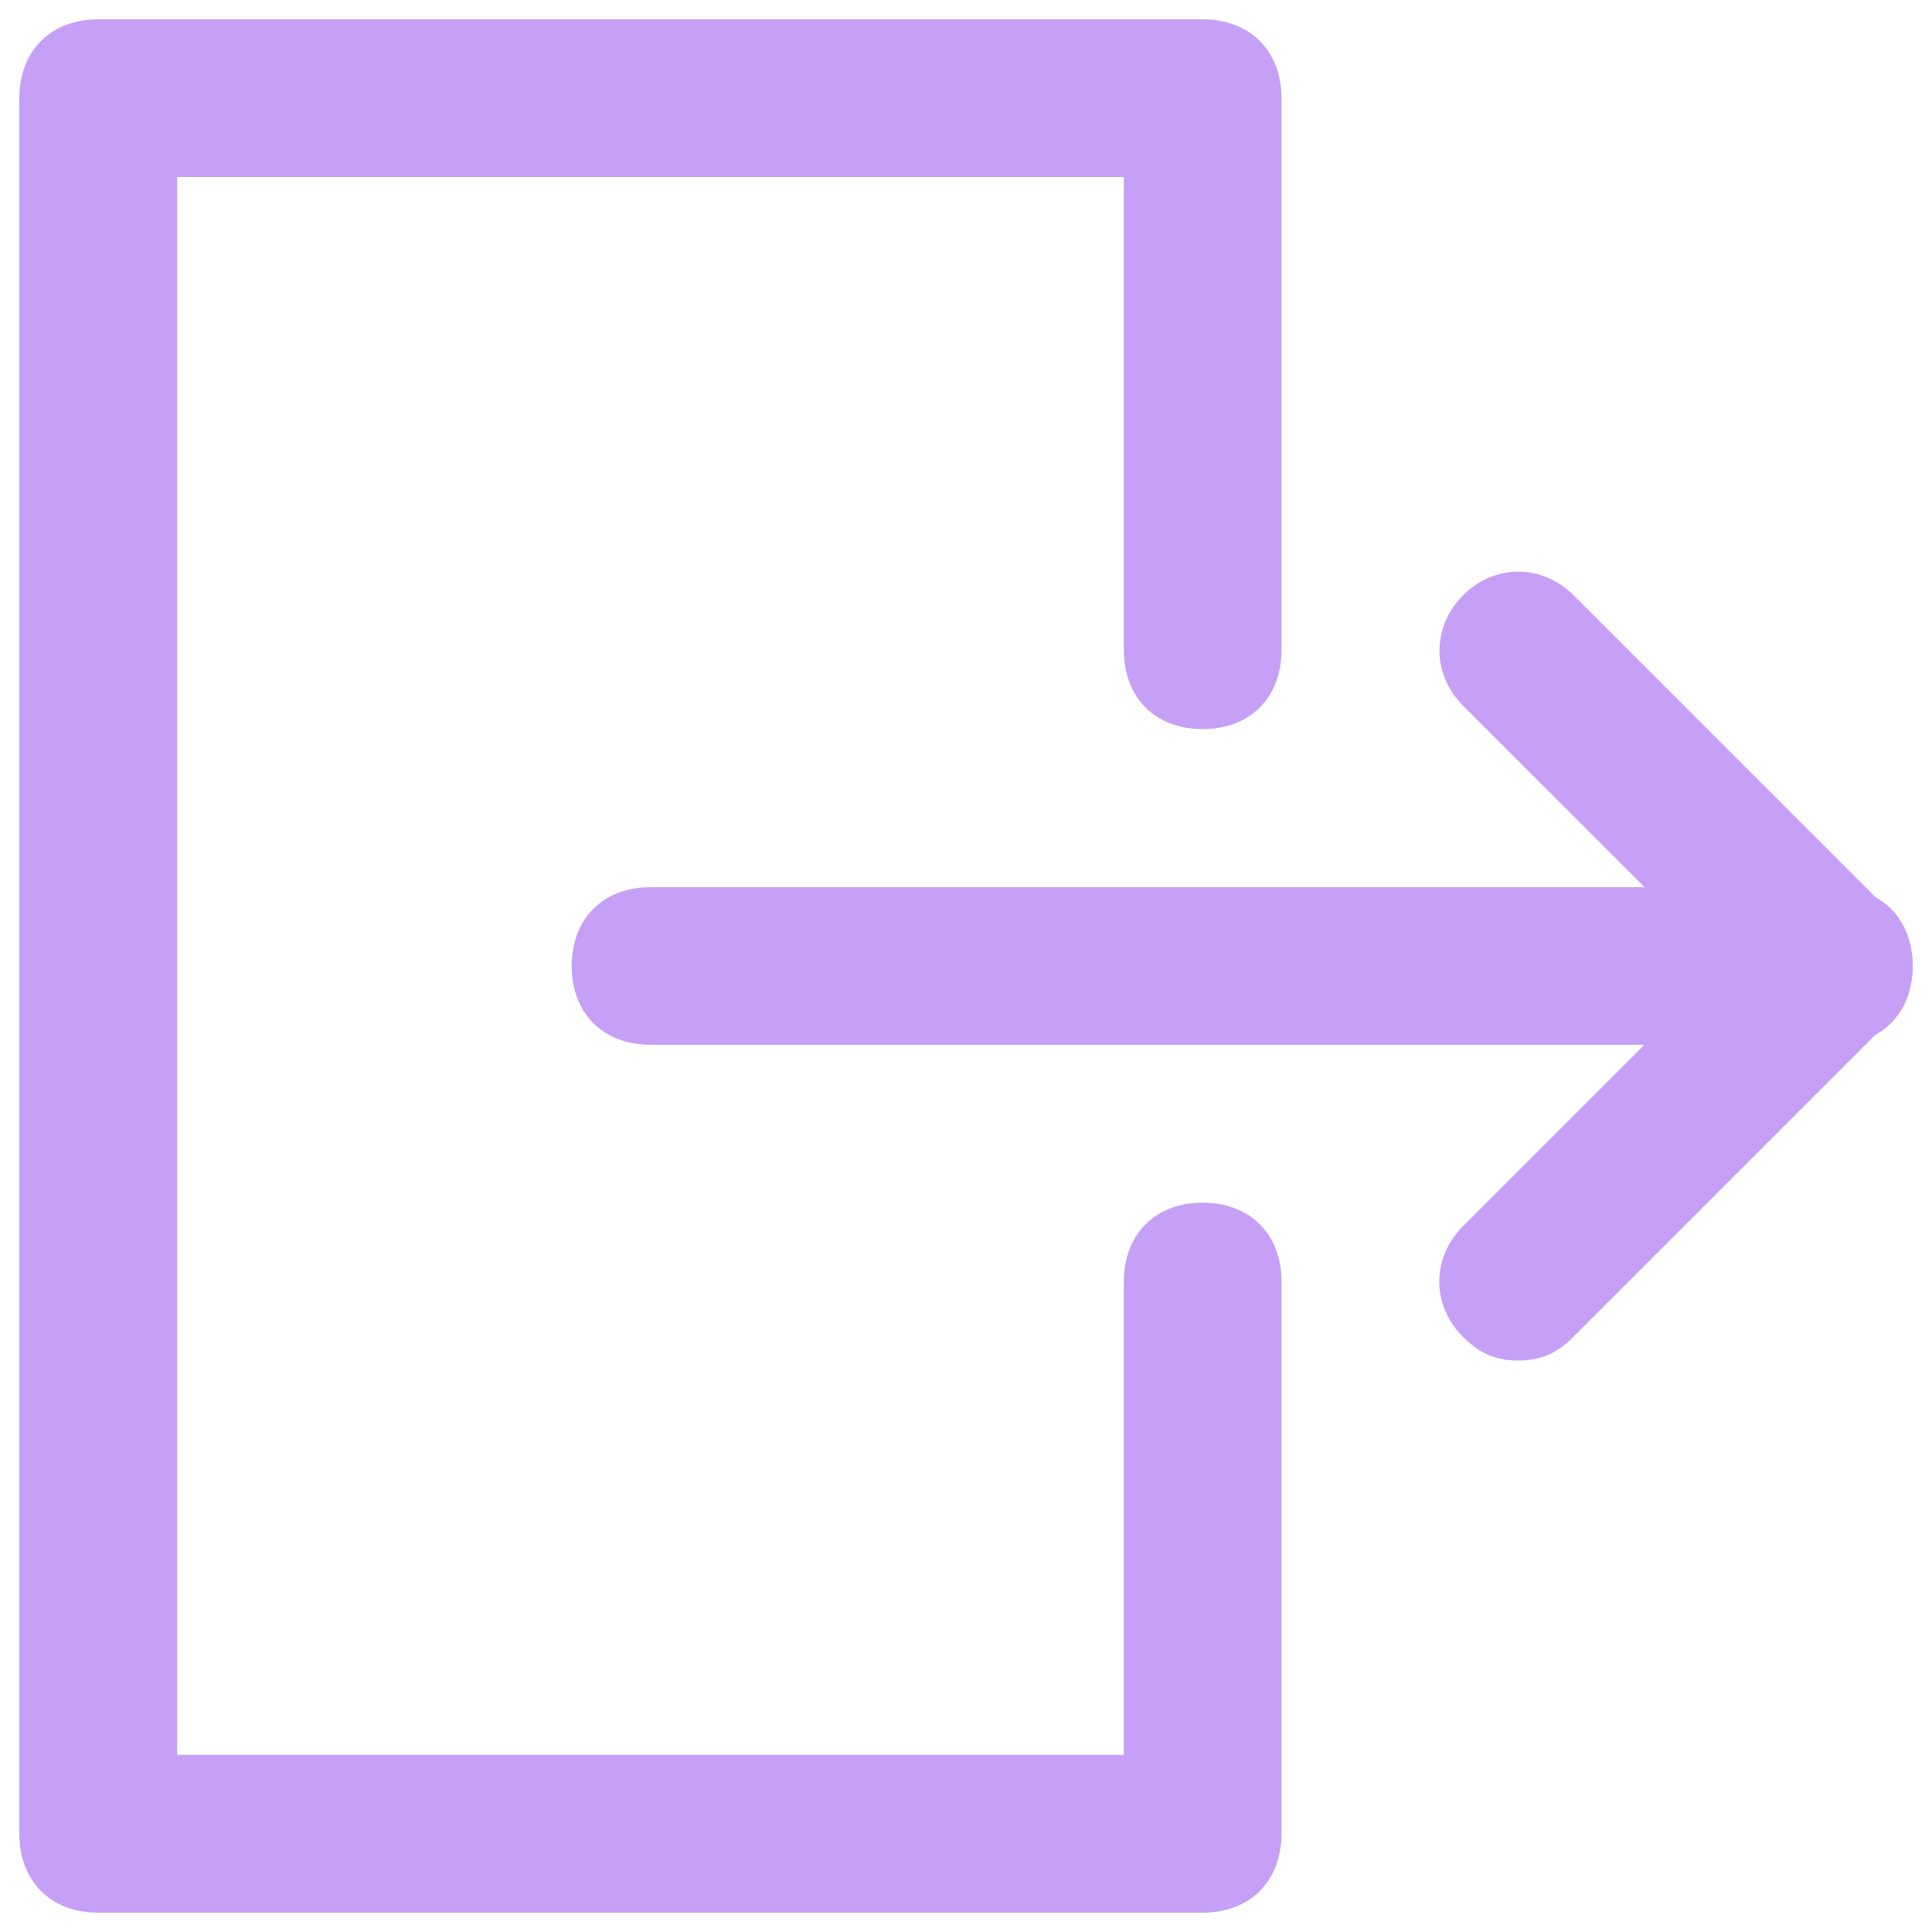
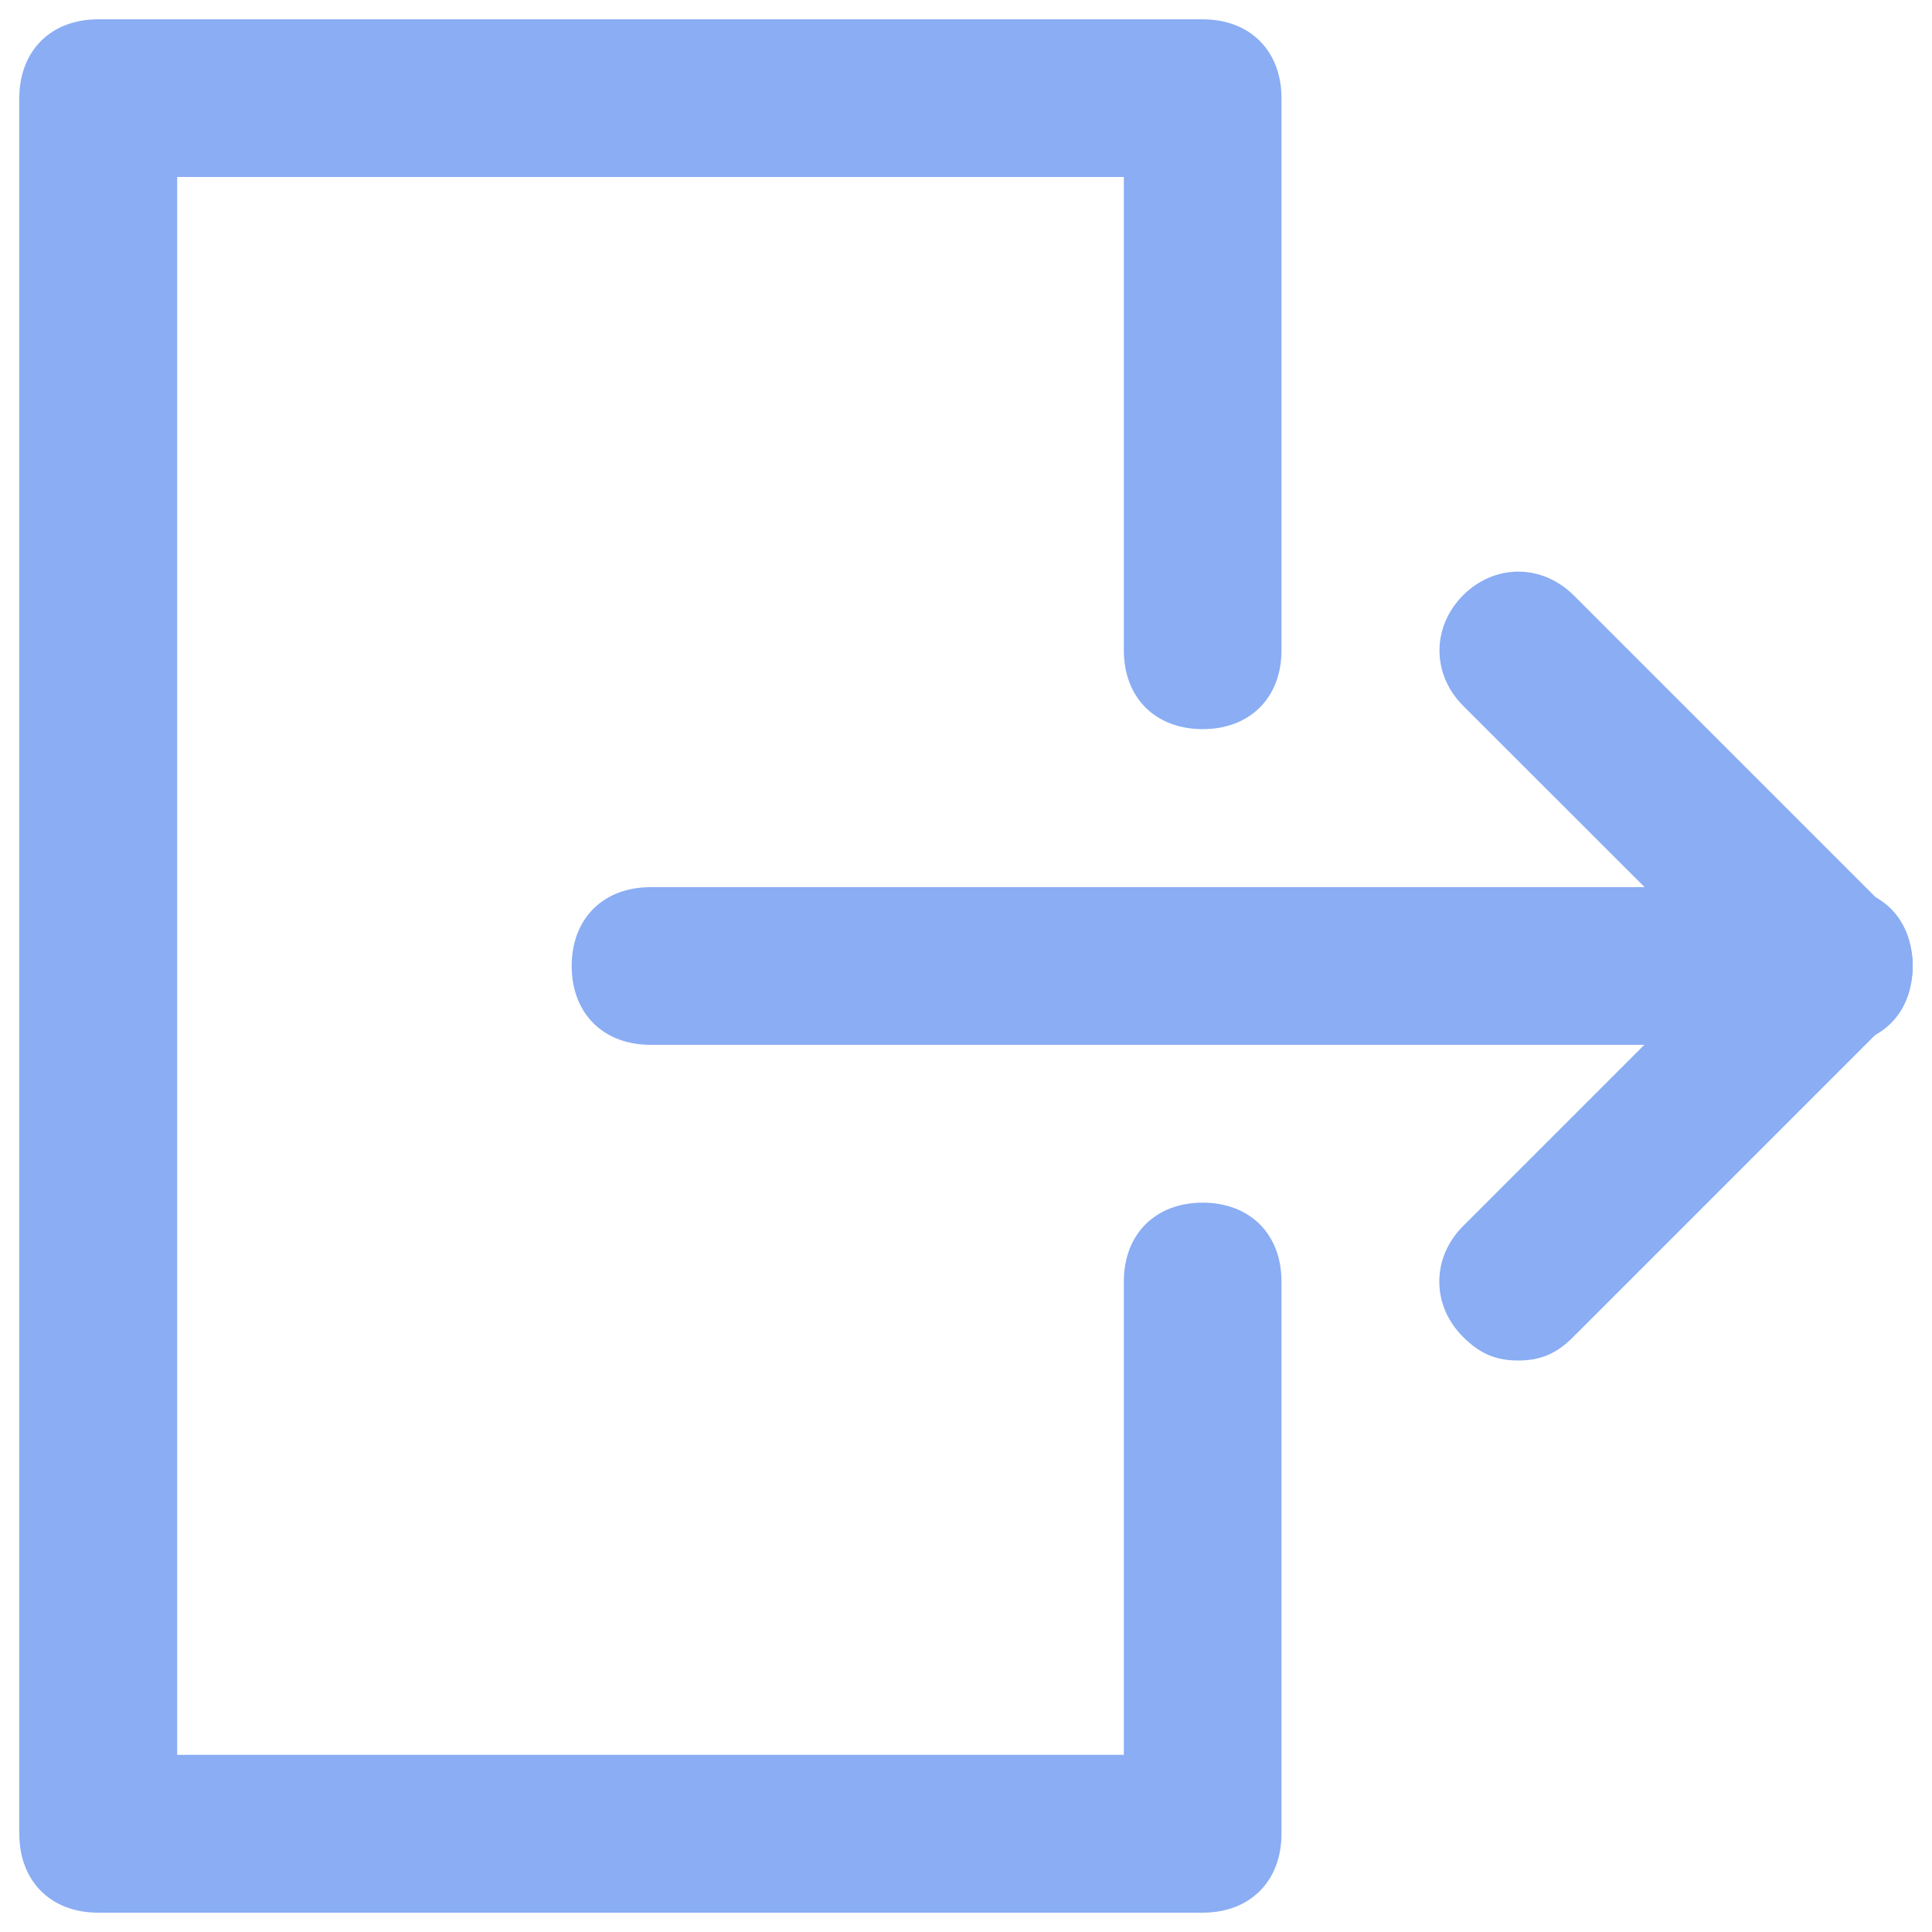
- <svg xmlns="http://www.w3.org/2000/svg" fill="#c6a0f6" version="1.1" x="0px" y="0px" viewBox="0 0 1000 1000" enable-background="new 0 0 1000 1000" xml:space="preserve">
+ <svg xmlns="http://www.w3.org/2000/svg" fill="#8aadf4" version="1.1" x="0px" y="0px" viewBox="0 0 1000 1000" enable-background="new 0 0 1000 1000" xml:space="preserve">
  <g>
    <path d="M622.5,990H50.8C26.3,990,10,973.7,10,949.2V50.8C10,26.3,26.3,10,50.8,10h571.7c24.5,0,40.8,16.3,40.8,40.8v285.8c0,24.5-16.3,40.8-40.8,40.8s-40.8-16.3-40.8-40.8v-245h-490v816.7h490v-245c0-24.5,16.3-40.8,40.8-40.8s40.8,16.3,40.8,40.8v285.8C663.3,973.7,647,990,622.5,990z" />
    <path d="M949.2,540.8H336.7c-24.5,0-40.8-16.3-40.8-40.8c0-24.5,16.3-40.8,40.8-40.8h612.5c24.5,0,40.8,16.3,40.8,40.8C990,524.5,973.7,540.8,949.2,540.8z" />
    <path d="M949.2,540.8c-12.3,0-20.4-4.1-28.6-12.3L757.3,365.3c-16.3-16.3-16.3-40.8,0-57.2c16.3-16.3,40.8-16.3,57.2,0l163.3,163.3c16.3,16.3,16.3,40.8,0,57.2C969.6,536.8,961.4,540.8,949.2,540.8z" />
    <path d="M785.8,704.2c-12.3,0-20.4-4.1-28.6-12.3c-16.3-16.3-16.3-40.8,0-57.2l163.3-163.3c16.3-16.3,40.8-16.3,57.2,0c16.3,16.3,16.3,40.8,0,57.2L814.4,691.9C806.3,700.1,798.1,704.2,785.8,704.2z" />
  </g>
</svg>
